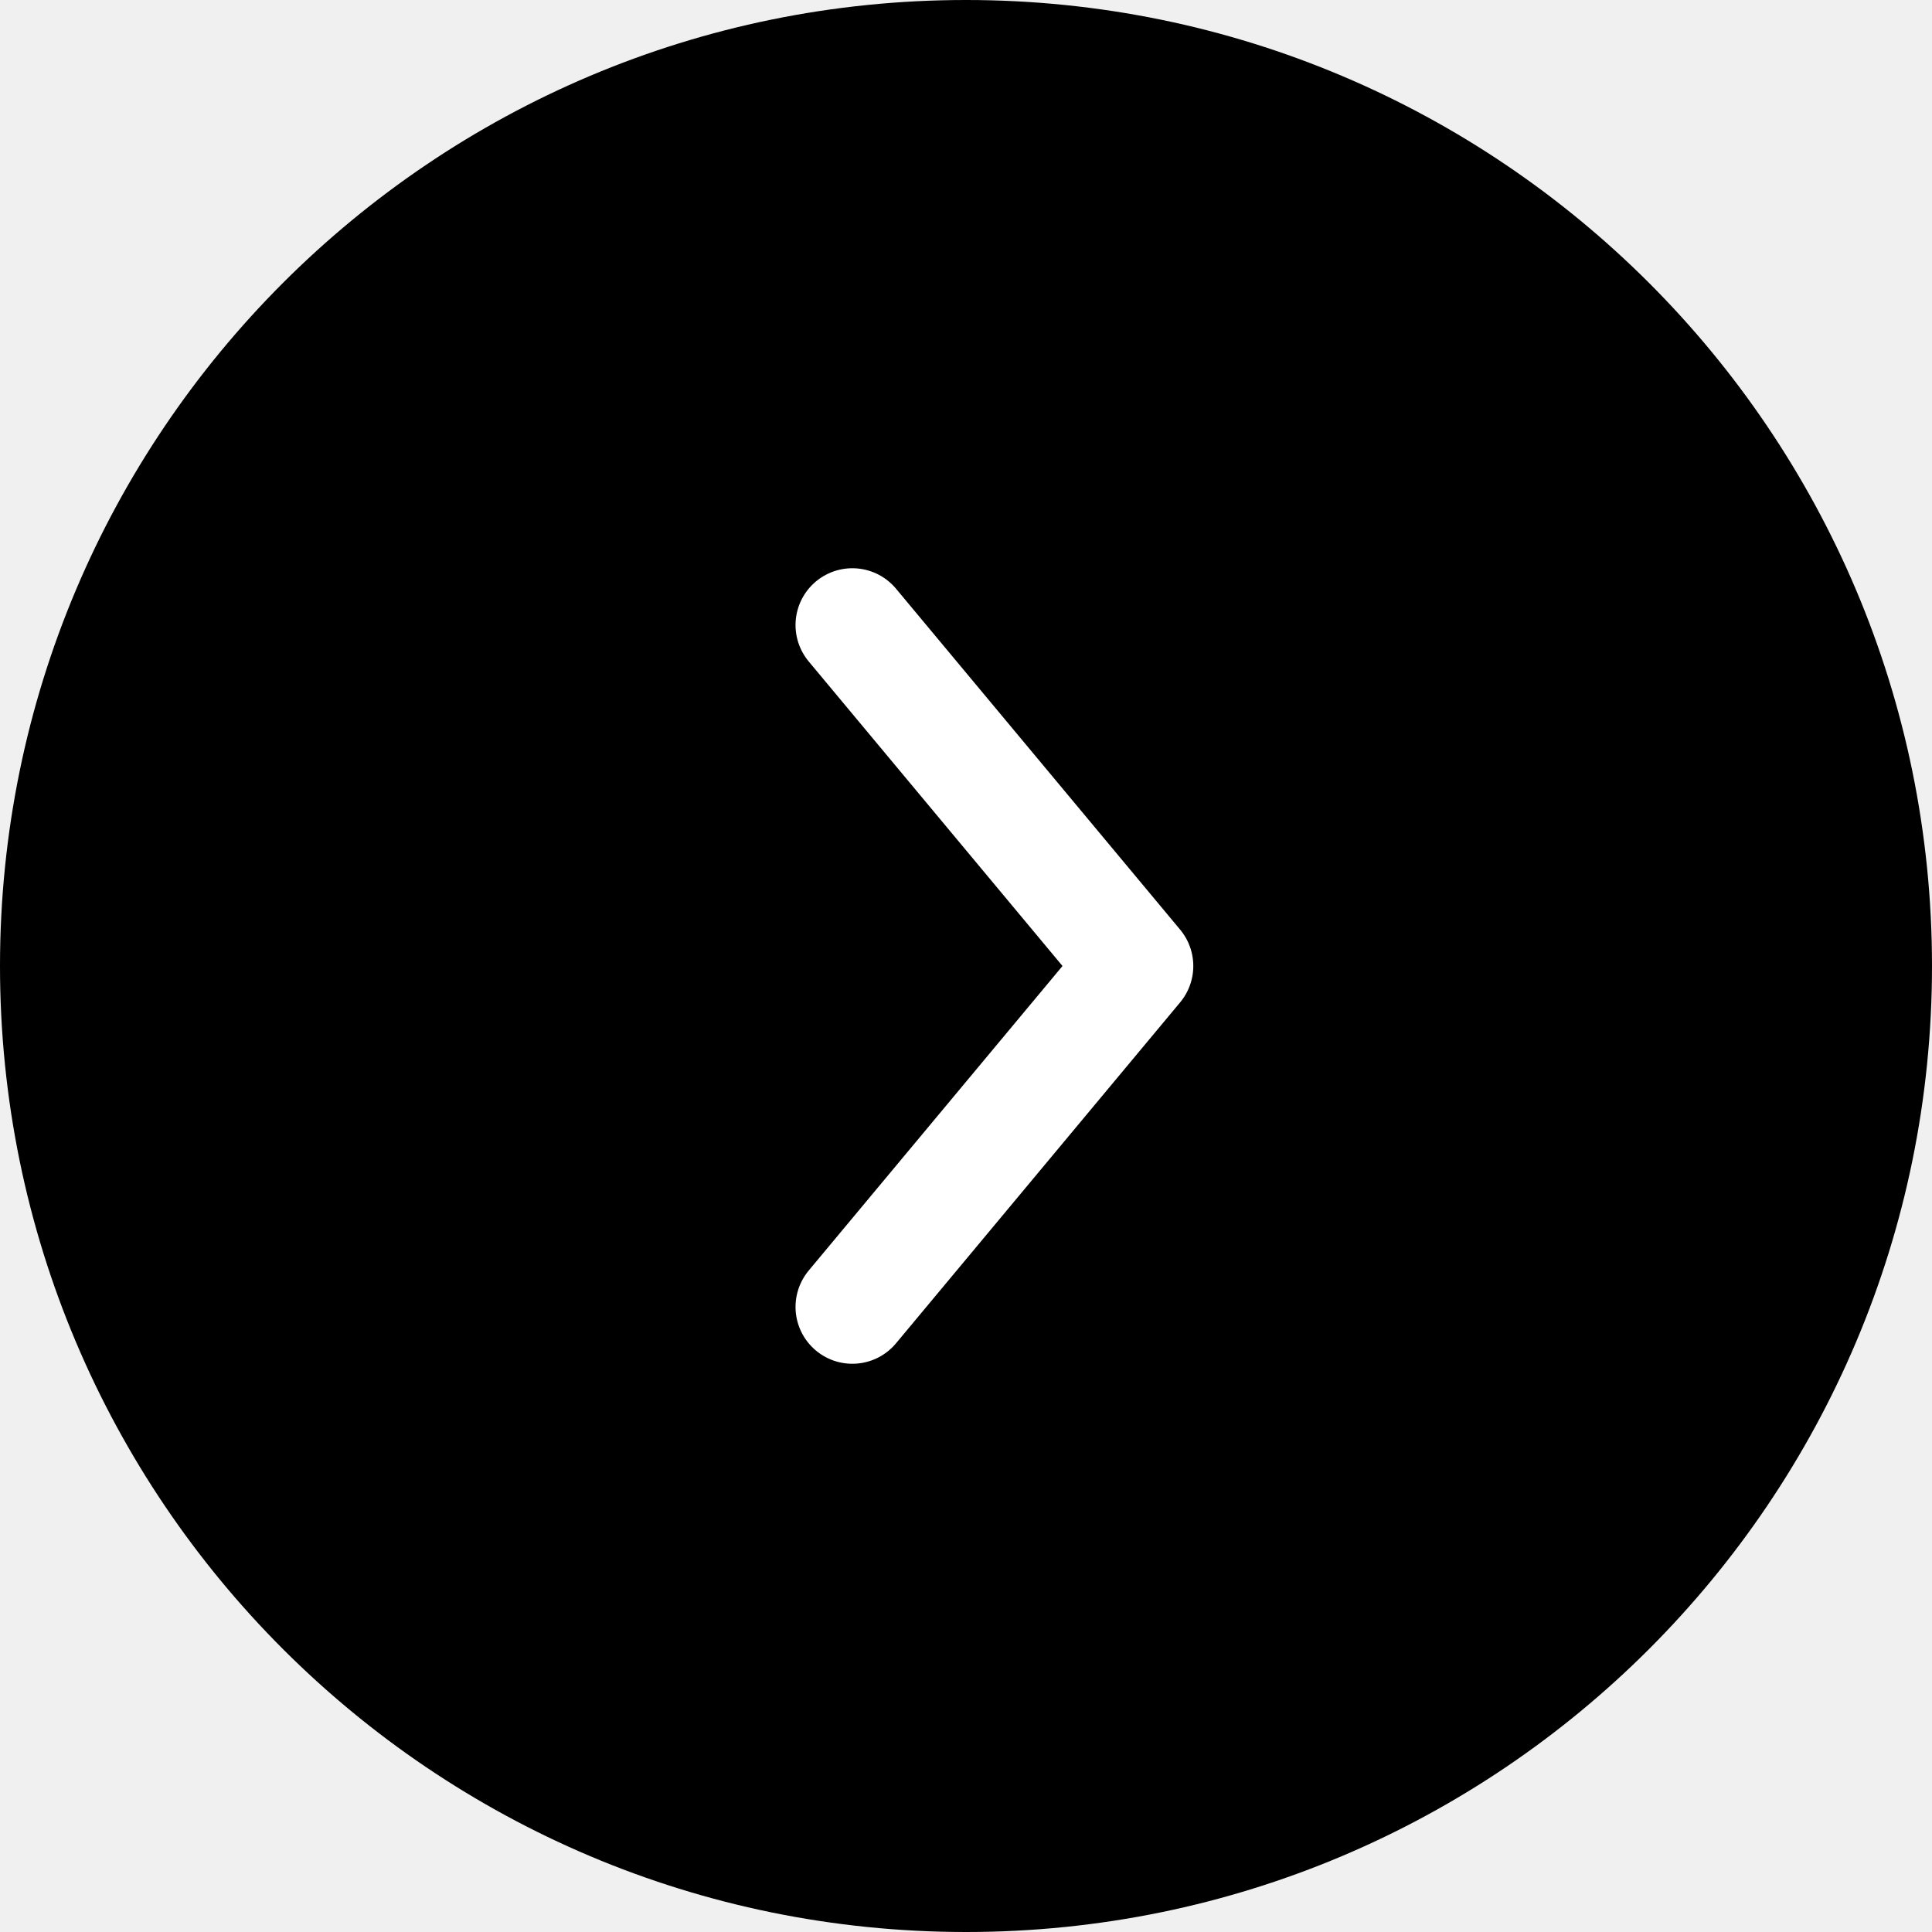
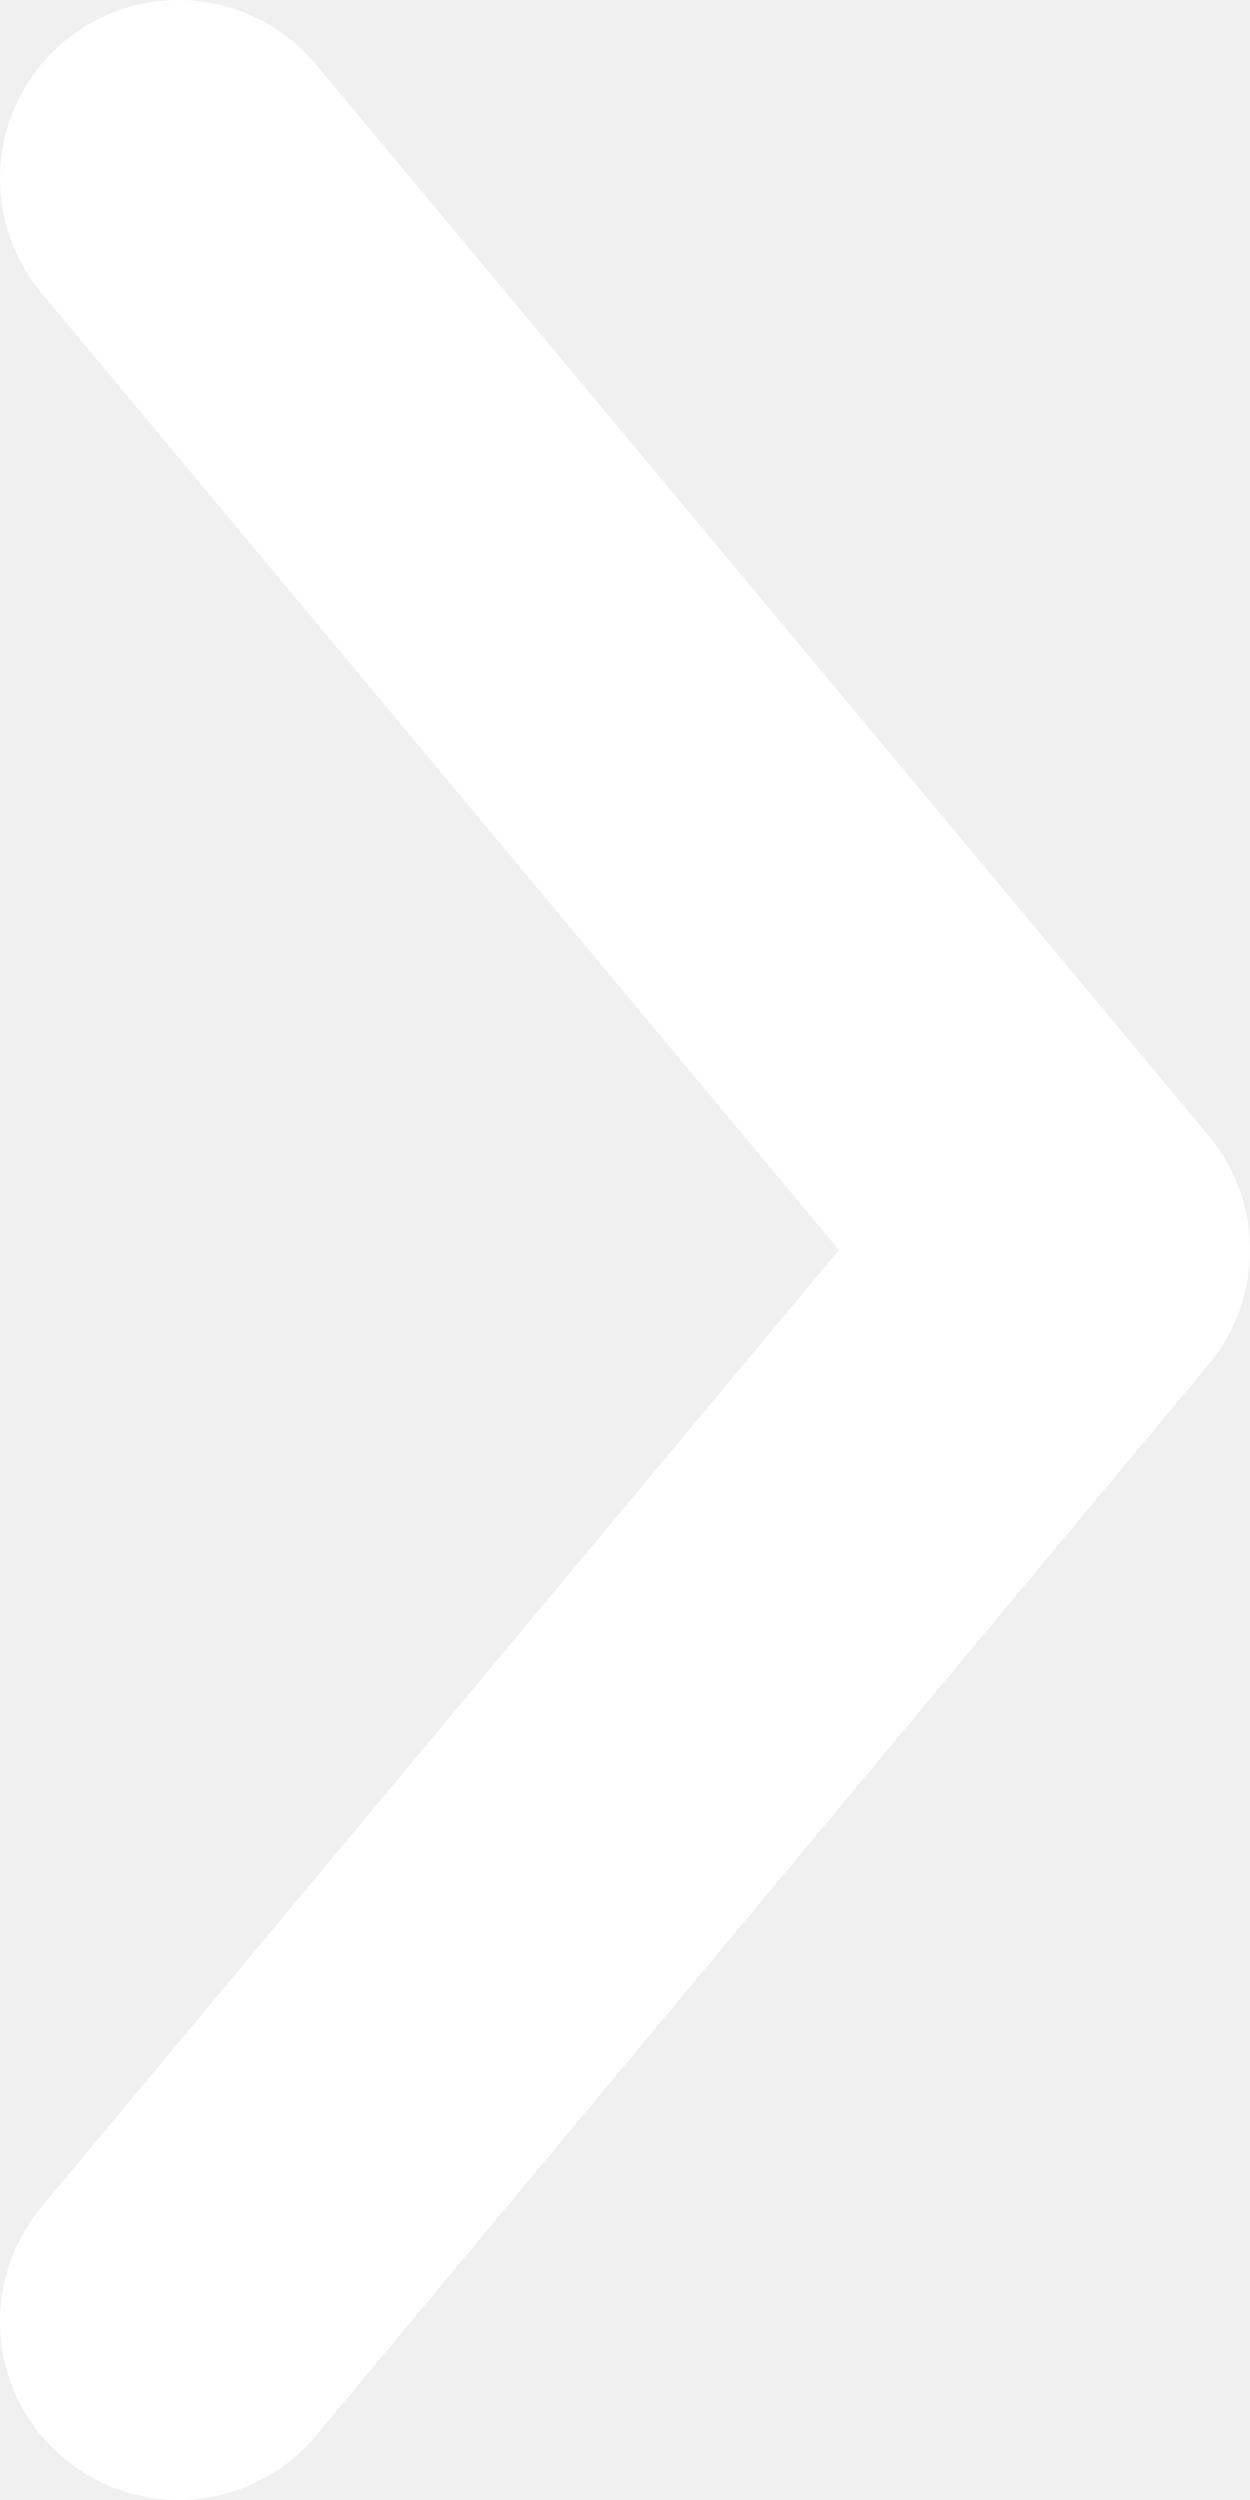
- <svg xmlns="http://www.w3.org/2000/svg" width="34" height="34" viewBox="0 0 34 34" fill="none">
-   <rect width="34" height="34" rx="17" fill="black" />
-   <path d="M15 23L20 17L15 11" stroke="white" stroke-width="2" stroke-linecap="round" stroke-linejoin="round" />
+ <svg xmlns="http://www.w3.org/2000/svg" width="7" height="14" viewBox="0 0 7 14" fill="none">
+   <path d="M1 13L6 7L1 1" stroke="white" stroke-width="2" stroke-linecap="round" stroke-linejoin="round" />
</svg>
